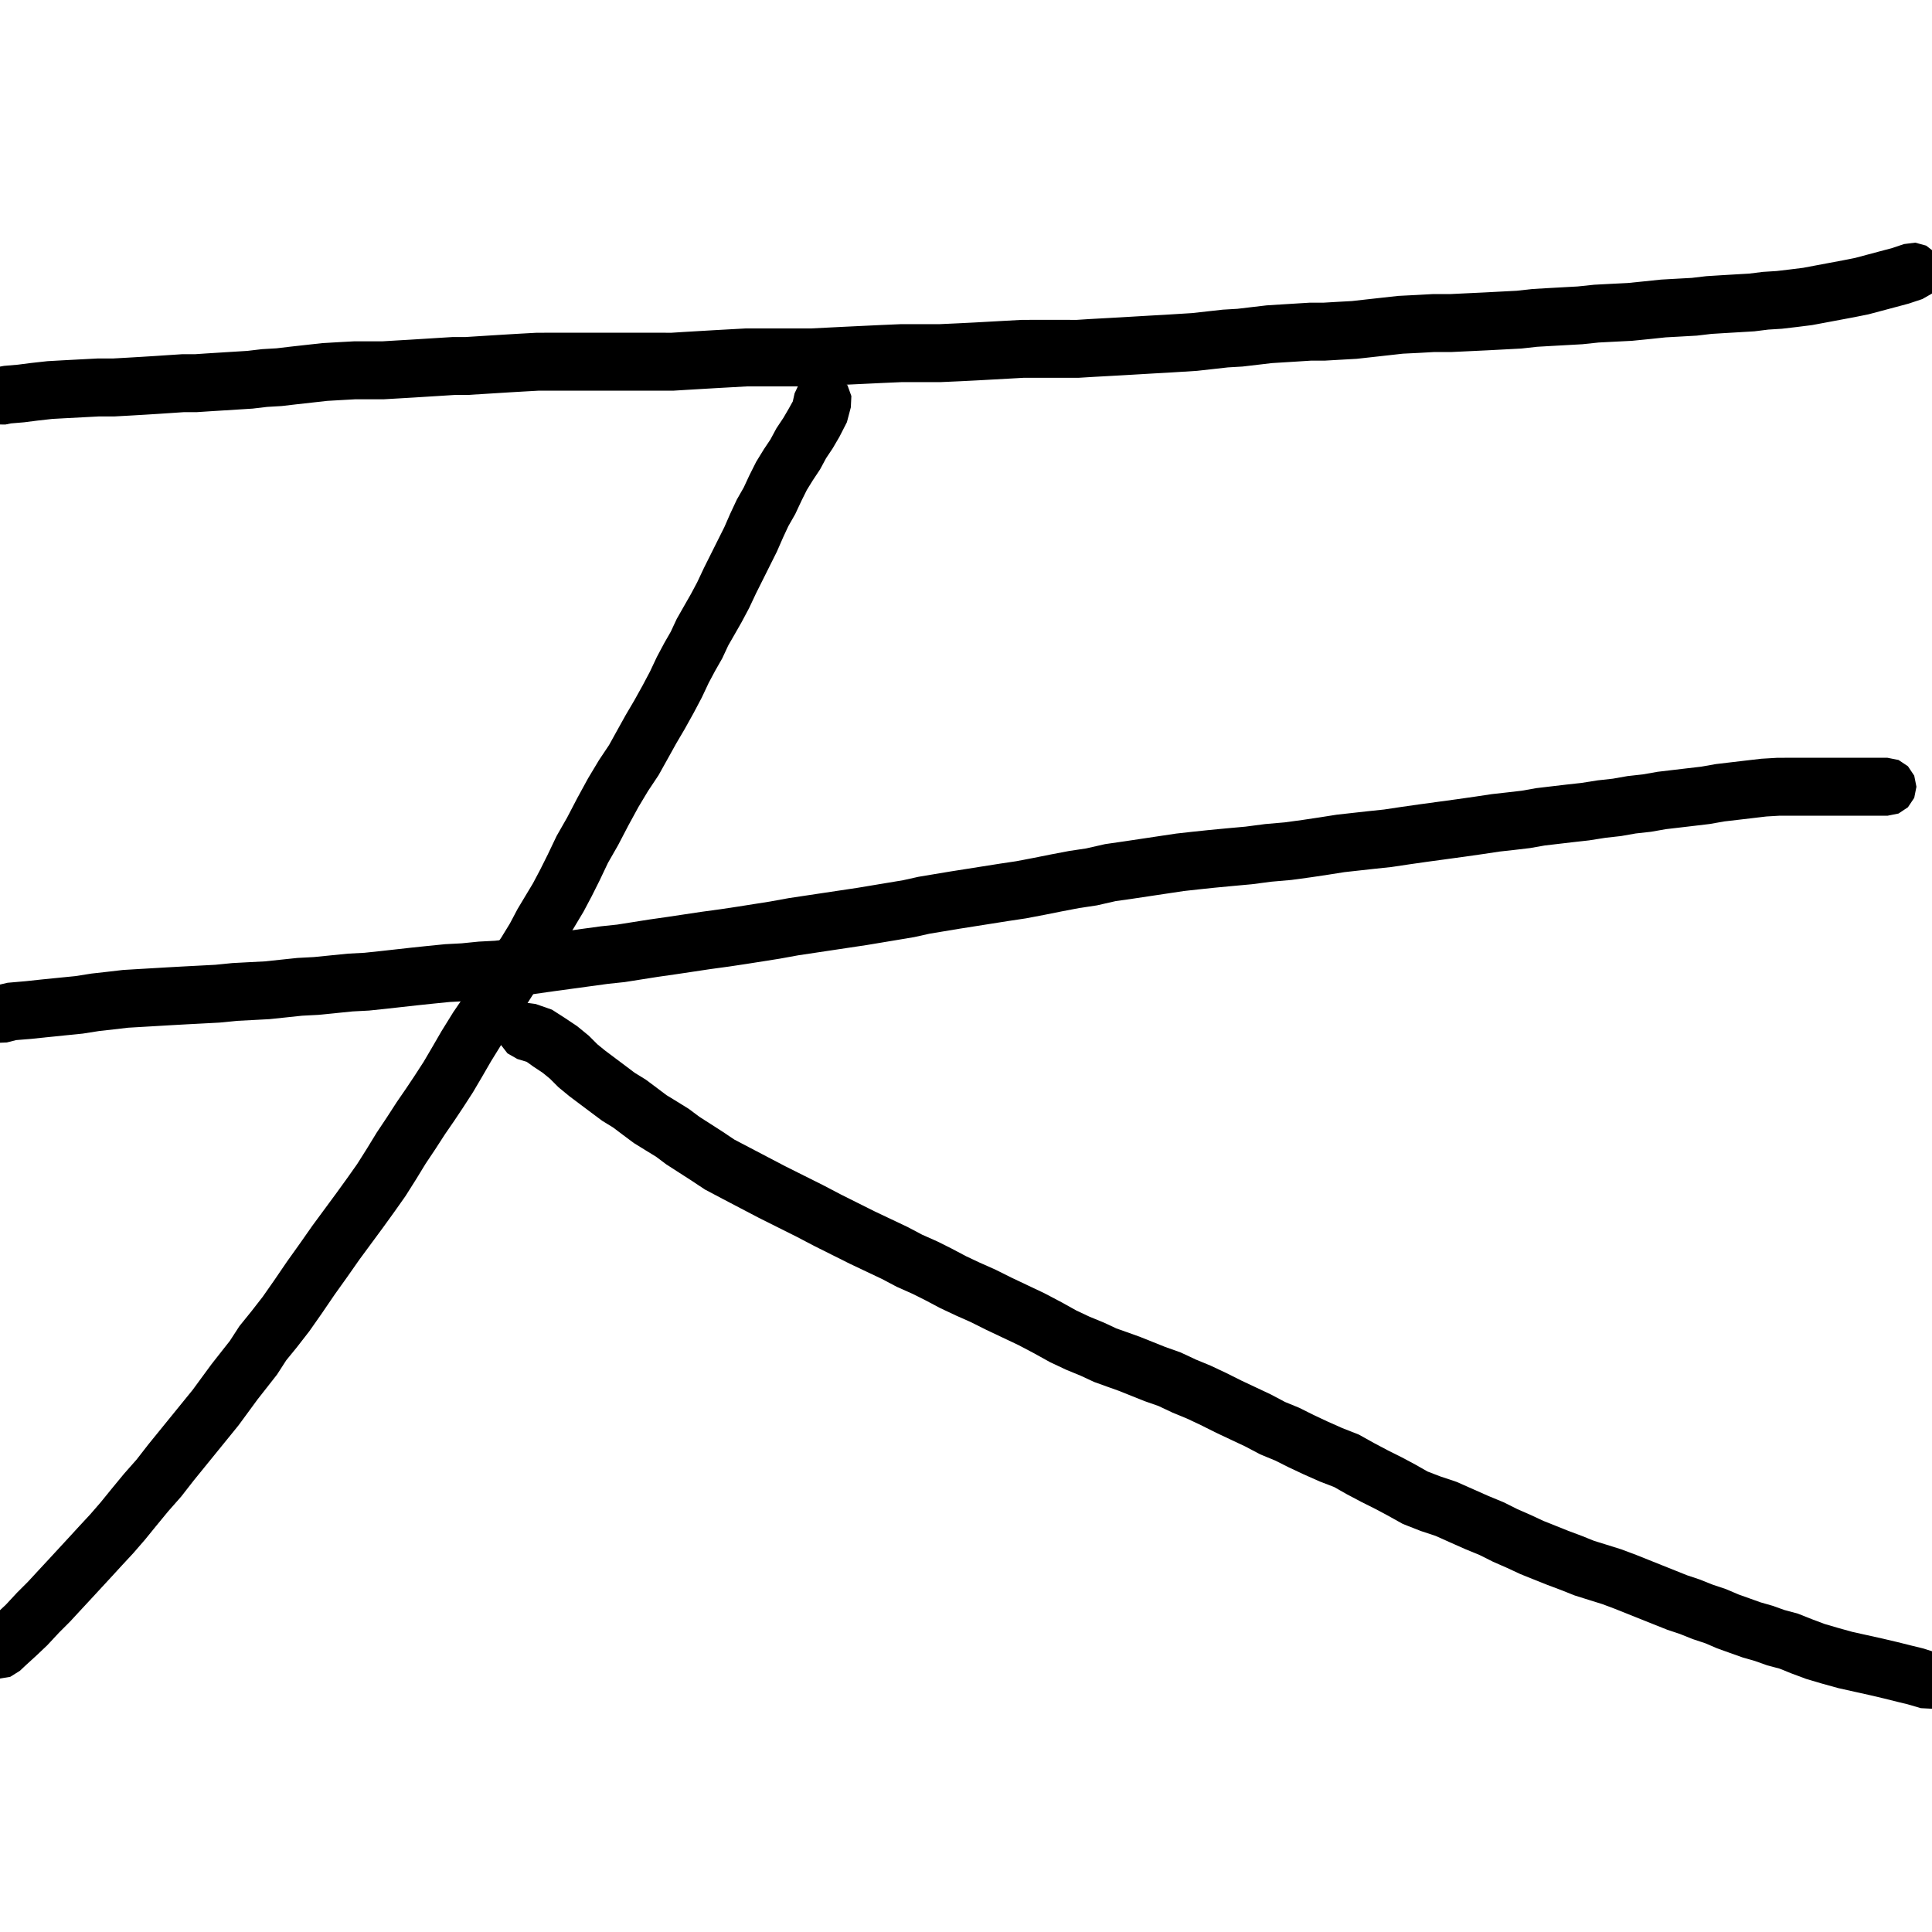
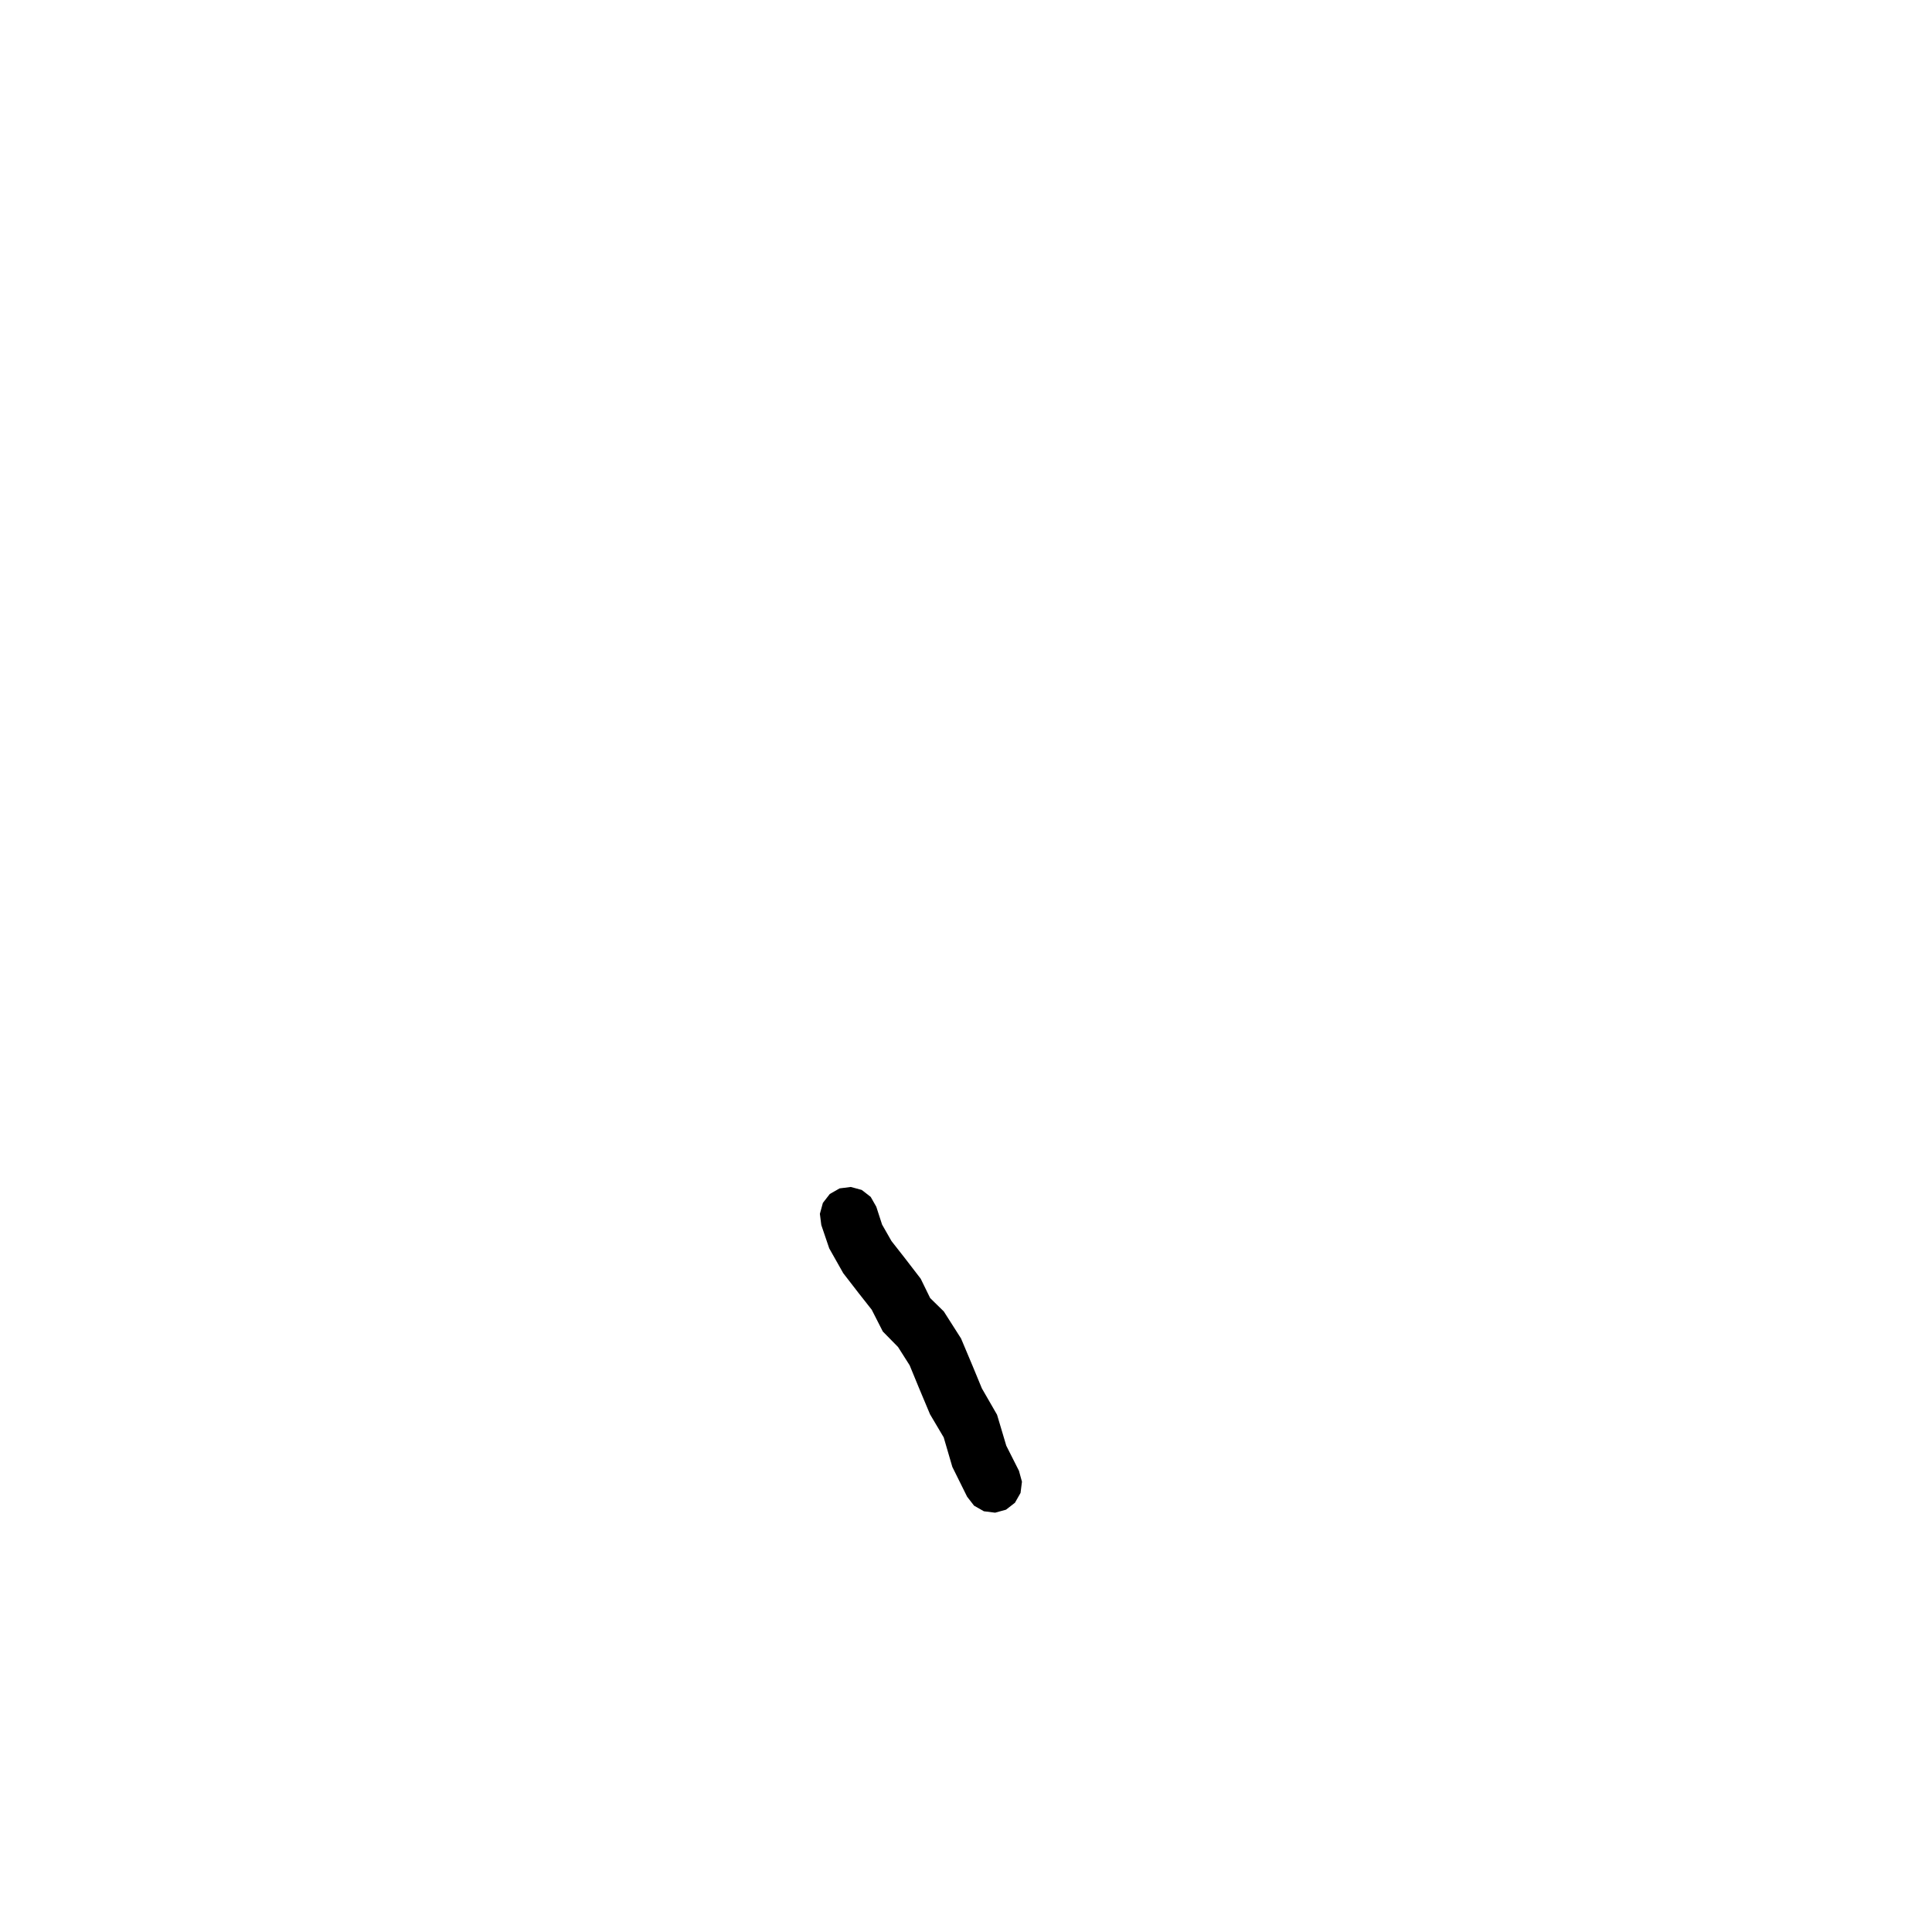
<svg xmlns="http://www.w3.org/2000/svg" viewBox="0 0 300 300" width="300" height="300">
-   <path d="M 295.66 37.898 L 293.79 38.523 L 291.924 39.019 L 289.924 39.552 L 288.061 40.051 L 286.228 40.415 L 284.121 40.81 L 281.987 41.21 L 279.989 41.587 L 278.009 41.833 L 275.876 42.085 L 273.73 42.22 L 271.609 42.485 L 269.486 42.608 L 267.211 42.742 L 264.943 42.885 L 262.699 43.15 L 260.434 43.274 L 257.92 43.415 L 255.291 43.69 L 252.747 43.946 L 250.186 44.073 L 247.529 44.214 L 244.986 44.481 L 242.7 44.607 L 240.293 44.741 L 237.899 44.883 L 235.52 45.148 L 233.113 45.273 L 230.592 45.406 L 227.803 45.538 L 225.107 45.668 L 222.432 45.668 L 219.913 45.806 L 217.129 45.947 L 214.586 46.228 L 212.186 46.494 L 209.91 46.749 L 207.627 46.874 L 205.48 47.002 L 203.343 47.002 L 201.069 47.142 L 198.936 47.275 L 196.676 47.418 L 194.291 47.697 L 192.155 47.951 L 189.899 48.083 L 187.386 48.361 L 185.088 48.617 L 183.069 48.742 L 180.952 48.874 L 178.56 49.007 L 176.286 49.141 L 174.027 49.274 L 171.634 49.407 L 169.219 49.541 L 167.209 49.669 L 165.217 49.667 L 163.083 49.667 L 160.95 49.667 L 158.684 49.669 L 156.167 49.807 L 153.767 49.94 L 151.38 50.073 L 148.736 50.205 L 145.914 50.334 L 143.083 50.333 L 139.919 50.334 L 136.746 50.471 L 133.936 50.605 L 131.131 50.739 L 128.459 50.872 L 125.904 51.001 L 123.35 51 L 120.683 51 L 118.283 51 L 115.758 51.002 L 113.234 51.14 L 110.827 51.274 L 108.552 51.408 L 106.278 51.542 L 104.272 51.669 L 102.417 51.667 L 100.417 51.667 L 98.417 51.667 L 96.417 51.667 L 94.417 51.667 L 92.417 51.667 L 90.283 51.667 L 88.017 51.667 L 85.75 51.667 L 83.355 51.669 L 80.827 51.807 L 78.544 51.942 L 76.403 52.075 L 74.269 52.209 L 72.272 52.336 L 70.272 52.336 L 68.003 52.475 L 65.869 52.609 L 63.744 52.742 L 61.486 52.874 L 59.347 53.002 L 57.35 53 L 54.955 53.002 L 52.427 53.141 L 50.032 53.283 L 47.52 53.561 L 45.106 53.829 L 42.955 54.084 L 40.688 54.217 L 38.409 54.485 L 36.403 54.609 L 34.269 54.742 L 32.127 54.876 L 30.267 55.002 L 28.267 55.002 L 26.117 55.143 L 24.127 55.276 L 22.011 55.408 L 19.76 55.541 L 17.492 55.668 L 15.095 55.668 L 12.447 55.806 L 9.907 55.94 L 7.376 56.082 L 4.818 56.365 L 2.791 56.625 L 0.62 56.811 L 0 56.925 L 0 65.914 L 0.842 65.921 L 1.714 65.744 L 3.742 65.575 L 5.882 65.302 L 8.124 65.051 L 10.393 64.927 L 12.92 64.794 L 15.338 64.665 L 17.742 64.665 L 20.273 64.526 L 22.556 64.392 L 24.706 64.257 L 26.716 64.123 L 28.567 63.998 L 30.567 63.998 L 32.706 63.857 L 34.831 63.725 L 36.964 63.591 L 39.224 63.448 L 41.479 63.183 L 43.746 63.049 L 46.128 62.771 L 48.514 62.506 L 50.801 62.25 L 52.94 62.126 L 55.212 61.998 L 57.35 62 L 59.62 61.998 L 62.014 61.859 L 64.289 61.725 L 66.431 61.591 L 68.564 61.458 L 70.562 61.331 L 72.562 61.331 L 74.831 61.191 L 76.964 61.058 L 79.089 60.925 L 81.34 60.793 L 83.612 60.665 L 85.75 60.667 L 88.017 60.667 L 90.283 60.667 L 92.417 60.667 L 94.417 60.667 L 96.417 60.667 L 98.417 60.667 L 100.417 60.667 L 102.417 60.667 L 104.562 60.664 L 106.822 60.525 L 109.081 60.392 L 111.34 60.259 L 113.733 60.126 L 116.008 59.998 L 118.283 60 L 120.683 60 L 123.35 60 L 126.129 59.999 L 128.908 59.861 L 131.569 59.728 L 134.364 59.595 L 137.154 59.462 L 140.114 59.332 L 143.083 59.333 L 146.119 59.332 L 149.164 59.195 L 151.853 59.06 L 154.266 58.926 L 156.666 58.793 L 158.949 58.665 L 160.95 58.667 L 163.083 58.667 L 165.217 58.667 L 167.491 58.664 L 169.748 58.526 L 172.133 58.393 L 174.54 58.259 L 176.814 58.126 L 179.073 57.993 L 181.481 57.859 L 183.631 57.725 L 185.879 57.583 L 188.38 57.306 L 190.668 57.05 L 192.946 56.916 L 195.342 56.636 L 197.491 56.382 L 199.497 56.258 L 201.631 56.125 L 203.624 55.998 L 205.753 55.998 L 208.14 55.859 L 210.657 55.718 L 213.18 55.439 L 215.58 55.172 L 217.837 54.919 L 220.387 54.794 L 222.668 54.665 L 225.326 54.665 L 228.231 54.528 L 231.041 54.394 L 233.587 54.26 L 236.247 54.119 L 238.668 53.85 L 240.807 53.726 L 243.2 53.593 L 245.714 53.452 L 248.238 53.186 L 250.647 53.061 L 253.42 52.921 L 256.209 52.643 L 258.647 52.385 L 260.933 52.26 L 263.468 52.117 L 265.757 51.848 L 267.756 51.725 L 270.014 51.592 L 272.424 51.448 L 274.57 51.18 L 276.691 51.048 L 279.092 50.767 L 281.378 50.479 L 283.646 50.056 L 285.779 49.656 L 287.938 49.251 L 290.106 48.816 L 292.243 48.248 L 294.243 47.715 L 296.376 47.144 L 298.506 46.436 L 300 45.584 L 300 38.843 L 299.096 38.142 L 297.402 37.678 Z" fill="black" fill-rule="nonzero" />
-   <path d="M 293.083 117.667 L 291.083 117.667 L 289.083 117.667 L 286.95 117.667 L 284.817 117.667 L 282.683 117.667 L 280.55 117.667 L 278.283 117.667 L 276.014 117.669 L 273.488 117.817 L 271.091 118.097 L 268.824 118.364 L 266.429 118.648 L 264.162 119.048 L 262.024 119.297 L 259.758 119.564 L 257.362 119.848 L 255.114 120.245 L 252.714 120.512 L 250.447 120.912 L 248.081 121.174 L 245.547 121.574 L 243.239 121.829 L 240.958 122.097 L 238.562 122.381 L 236.295 122.781 L 234.172 123.029 L 231.696 123.305 L 228.965 123.714 L 226.195 124.11 L 223.275 124.508 L 220.328 124.91 L 217.498 125.314 L 214.911 125.703 L 212.466 125.959 L 210.053 126.228 L 207.547 126.507 L 204.932 126.919 L 202.314 127.312 L 199.52 127.694 L 196.464 127.96 L 193.386 128.361 L 190.533 128.619 L 187.702 128.889 L 185.133 129.159 L 182.63 129.438 L 179.882 129.85 L 177.216 130.25 L 174.565 130.647 L 171.594 131.076 L 168.641 131.746 L 166.059 132.131 L 163.155 132.683 L 160.488 133.217 L 157.793 133.731 L 155.199 134.119 L 152.648 134.522 L 150.115 134.922 L 147.563 135.325 L 145.144 135.728 L 142.624 136.149 L 140.224 136.683 L 137.944 137.061 L 135.544 137.461 L 133.182 137.855 L 130.549 138.25 L 127.882 138.65 L 125.216 139.05 L 122.477 139.461 L 119.526 139.998 L 117.048 140.388 L 114.532 140.786 L 111.914 141.179 L 108.98 141.579 L 106.282 141.983 L 103.632 142.381 L 100.816 142.783 L 98.248 143.188 L 95.83 143.572 L 93.339 143.833 L 90.342 144.241 L 87.409 144.641 L 84.461 145.043 L 81.632 145.447 L 79.03 145.838 L 76.853 146.081 L 74.338 146.213 L 71.672 146.48 L 69.138 146.613 L 66.358 146.89 L 63.8 147.159 L 61.386 147.428 L 59 147.693 L 56.596 147.947 L 54.072 148.08 L 51.302 148.356 L 48.738 148.613 L 46.196 148.747 L 43.546 149.025 L 41.129 149.281 L 38.713 149.406 L 36.072 149.547 L 33.405 149.813 L 30.98 149.94 L 28.44 150.073 L 26.027 150.207 L 23.752 150.341 L 21.486 150.474 L 19.088 150.617 L 16.706 150.896 L 14.214 151.174 L 11.711 151.57 L 9.169 151.822 L 6.486 152.091 L 4.039 152.354 L 1.169 152.605 L 0 152.879 L 0 161.917 L 1.06 161.873 L 2.498 161.506 L 4.895 161.313 L 7.414 161.043 L 10.064 160.778 L 12.856 160.497 L 15.419 160.093 L 17.728 159.838 L 19.879 159.583 L 22.014 159.459 L 24.281 159.326 L 26.54 159.193 L 28.926 159.06 L 31.453 158.927 L 34.095 158.787 L 36.762 158.52 L 39.187 158.394 L 41.838 158.253 L 44.488 157.975 L 46.904 157.719 L 49.428 157.587 L 52.198 157.311 L 54.762 157.053 L 57.304 156.919 L 59.967 156.641 L 62.38 156.372 L 64.767 156.107 L 67.276 155.843 L 69.829 155.587 L 72.362 155.453 L 75.028 155.187 L 77.58 155.052 L 80.204 154.762 L 82.935 154.353 L 85.705 153.957 L 88.625 153.559 L 91.558 153.159 L 94.428 152.767 L 97.004 152.495 L 99.652 152.078 L 102.151 151.684 L 104.935 151.286 L 107.618 150.884 L 110.253 150.488 L 113.186 150.088 L 115.901 149.681 L 118.452 149.278 L 121.041 148.869 L 123.957 148.339 L 126.551 147.95 L 129.218 147.55 L 131.884 147.15 L 134.585 146.745 L 137.023 146.339 L 139.423 145.939 L 141.942 145.517 L 144.342 144.984 L 146.623 144.605 L 149.004 144.209 L 151.519 143.812 L 154.052 143.412 L 156.568 143.014 L 159.307 142.602 L 162.212 142.05 L 164.878 141.517 L 167.574 141.002 L 170.325 140.587 L 173.24 139.924 L 175.868 139.553 L 178.551 139.15 L 181.218 138.75 L 183.804 138.362 L 186.1 138.107 L 188.598 137.844 L 191.367 137.581 L 194.38 137.306 L 197.436 136.907 L 200.514 136.639 L 203.586 136.221 L 206.301 135.814 L 208.753 135.426 L 211.047 135.172 L 213.434 134.907 L 216.056 134.63 L 218.802 134.219 L 221.572 133.823 L 224.491 133.425 L 227.439 133.024 L 230.268 132.619 L 232.87 132.228 L 235.194 131.971 L 237.605 131.685 L 239.871 131.285 L 242.009 131.036 L 244.261 130.771 L 246.753 130.493 L 249.286 130.093 L 251.72 129.821 L 253.986 129.421 L 256.386 129.155 L 258.671 128.752 L 260.809 128.503 L 263.076 128.236 L 265.471 127.952 L 267.738 127.552 L 269.876 127.303 L 272.142 127.036 L 274.279 126.783 L 276.286 126.665 L 278.283 126.667 L 280.55 126.667 L 282.683 126.667 L 284.817 126.667 L 286.95 126.667 L 289.083 126.667 L 291.083 126.667 L 293.083 126.667 L 294.805 126.324 L 296.265 125.349 L 297.241 123.889 L 297.583 122.167 L 297.241 120.445 L 296.265 118.985 L 294.805 118.009 Z" fill="black" fill-rule="nonzero" />
-   <path d="M 123.384 61.075 L 123.106 62.329 L 122.48 63.452 L 121.667 64.848 L 120.558 66.518 L 119.625 68.251 L 118.626 69.741 L 117.416 71.715 L 116.364 73.81 L 115.486 75.699 L 114.42 77.566 L 113.382 79.781 L 112.475 81.857 L 111.458 83.888 L 110.392 86.021 L 109.301 88.203 L 108.258 90.421 L 107.277 92.259 L 106.243 94.067 L 105.086 96.099 L 104.153 98.099 L 103.143 99.859 L 101.992 102.021 L 100.925 104.288 L 99.795 106.42 L 98.51 108.734 L 97.176 111.001 L 95.816 113.448 L 94.577 115.687 L 93.012 118.03 L 91.31 120.867 L 89.646 123.916 L 88.066 126.945 L 86.43 129.812 L 85.038 132.729 L 83.882 135.042 L 82.761 137.16 L 81.625 139.051 L 80.361 141.16 L 79.176 143.401 L 77.841 145.584 L 76.125 148.092 L 74.173 151.16 L 72.343 154.3 L 70.379 157.178 L 68.558 160.118 L 67.063 162.699 L 65.788 164.869 L 64.388 167.031 L 63.091 168.976 L 61.606 171.137 L 60.123 173.429 L 58.491 175.877 L 56.995 178.324 L 55.472 180.737 L 53.955 182.884 L 52.248 185.247 L 50.394 187.764 L 48.495 190.342 L 46.609 193.035 L 44.593 195.859 L 42.58 198.81 L 40.794 201.364 L 39.026 203.635 L 37.177 205.92 L 35.68 208.229 L 34.345 209.92 L 32.832 211.847 L 31.321 213.906 L 29.925 215.812 L 28.258 217.862 L 26.524 219.996 L 24.791 222.129 L 23.026 224.302 L 21.218 226.629 L 19.26 228.846 L 17.334 231.184 L 15.636 233.275 L 13.999 235.163 L 12.31 236.981 L 10.838 238.587 L 9.243 240.314 L 7.648 242.043 L 5.915 243.909 L 4.373 245.581 L 2.642 247.312 L 0.944 249.142 L 0 250.033 L 0 260.642 L 1.595 260.374 L 3.084 259.444 L 3.997 258.584 L 5.663 257.064 L 7.356 255.458 L 9.125 253.555 L 10.86 251.819 L 12.519 250.024 L 14.252 248.157 L 15.857 246.419 L 17.462 244.68 L 18.923 243.086 L 20.701 241.171 L 22.531 239.058 L 24.3 236.883 L 26.107 234.687 L 28.148 232.371 L 30.074 229.898 L 31.776 227.804 L 33.509 225.671 L 35.243 223.538 L 37.042 221.321 L 38.579 219.228 L 40.002 217.286 L 41.422 215.48 L 43.02 213.438 L 44.456 211.213 L 46.074 209.232 L 48.039 206.703 L 49.986 203.924 L 51.974 201.008 L 53.957 198.232 L 55.805 195.591 L 57.639 193.103 L 59.518 190.553 L 61.278 188.116 L 62.961 185.73 L 64.638 183.076 L 66.075 180.723 L 67.644 178.371 L 69.094 176.129 L 70.542 174.024 L 71.912 171.969 L 73.445 169.598 L 74.837 167.234 L 76.275 164.749 L 77.921 162.089 L 79.957 159.1 L 81.861 155.84 L 83.642 153.042 L 85.392 150.482 L 86.99 147.866 L 88.205 145.573 L 89.342 143.682 L 90.605 141.573 L 91.885 139.158 L 93.129 136.671 L 94.403 133.988 L 95.967 131.255 L 97.587 128.151 L 99.124 125.333 L 100.621 122.836 L 102.256 120.38 L 103.684 117.819 L 104.99 115.466 L 106.324 113.199 L 107.705 110.714 L 108.975 108.312 L 110.042 106.046 L 111.023 104.207 L 112.147 102.234 L 113.08 100.234 L 114.057 98.533 L 115.157 96.607 L 116.308 94.446 L 117.399 92.13 L 118.442 90.046 L 119.508 87.912 L 120.625 85.677 L 121.585 83.485 L 122.414 81.701 L 123.48 79.834 L 124.469 77.723 L 125.284 76.085 L 126.207 74.592 L 127.342 72.882 L 128.275 71.149 L 129.299 69.618 L 130.353 67.814 L 131.506 65.56 L 132.116 63.258 L 132.201 61.504 L 131.609 59.851 L 130.429 58.551 L 128.841 57.801 L 127.088 57.716 L 125.435 58.308 L 124.134 59.488 Z" fill="black" fill-rule="nonzero" />
-   <path d="M 80.327 164.436 L 81.798 164.888 L 82.854 165.644 L 84.275 166.585 L 85.398 167.504 L 86.731 168.837 L 88.443 170.244 L 90.117 171.5 L 91.717 172.7 L 93.486 174.021 L 95.22 175.088 L 96.65 176.167 L 98.42 177.488 L 100.325 178.666 L 101.886 179.621 L 103.455 180.8 L 105.45 182.085 L 107.284 183.264 L 109.468 184.712 L 112.192 186.151 L 114.995 187.62 L 117.834 189.106 L 120.804 190.592 L 123.7 192.039 L 126.499 193.505 L 129.204 194.858 L 131.913 196.212 L 134.49 197.433 L 136.938 198.592 L 139.251 199.814 L 141.701 200.905 L 143.689 201.9 L 146.004 203.125 L 148.412 204.259 L 150.762 205.302 L 153.115 206.48 L 155.69 207.7 L 158.138 208.858 L 160.544 210.125 L 163.025 211.502 L 165.534 212.684 L 167.813 213.623 L 169.896 214.591 L 171.97 215.338 L 173.754 215.974 L 175.679 216.745 L 177.77 217.58 L 179.903 218.328 L 182.067 219.35 L 184.334 220.284 L 186.451 221.281 L 188.851 222.481 L 191.167 223.572 L 193.338 224.592 L 195.701 225.838 L 198.021 226.797 L 200.053 227.816 L 202.412 228.926 L 204.953 230.054 L 207.167 230.905 L 209.062 231.984 L 211.423 233.234 L 213.553 234.299 L 215.453 235.312 L 217.834 236.638 L 220.622 237.732 L 222.919 238.494 L 225.122 239.479 L 227.577 240.569 L 229.755 241.463 L 231.84 242.508 L 234.031 243.468 L 236.094 244.429 L 238.212 245.278 L 240.259 246.097 L 242.392 246.897 L 244.512 247.741 L 246.808 248.462 L 248.82 249.089 L 250.792 249.83 L 252.745 250.611 L 254.745 251.411 L 256.745 252.211 L 258.868 253.058 L 260.868 253.725 L 262.868 254.525 L 264.821 255.174 L 266.638 255.955 L 268.636 256.671 L 270.64 257.384 L 272.506 257.917 L 274.416 258.598 L 276.327 259.102 L 278.126 259.83 L 280.46 260.702 L 282.914 261.427 L 285.459 262.132 L 287.974 262.693 L 290.347 263.22 L 292.556 263.74 L 294.672 264.269 L 296.214 264.641 L 298.262 265.242 L 300 265.333 L 300 265.333 L 300 256.333 L 300 256.333 L 300 256.333 L 300 256.403 L 298.586 255.959 L 296.828 255.531 L 294.677 254.993 L 292.353 254.446 L 289.926 253.907 L 287.641 253.401 L 285.386 252.773 L 283.306 252.164 L 281.374 251.437 L 279.173 250.564 L 277.084 250.002 L 275.26 249.349 L 273.394 248.816 L 271.664 248.196 L 269.929 247.578 L 268.013 246.759 L 265.966 246.075 L 263.966 245.275 L 261.966 244.608 L 260.088 243.855 L 258.088 243.055 L 256.088 242.255 L 254.041 241.437 L 251.746 240.578 L 249.492 239.871 L 247.522 239.259 L 245.641 238.503 L 243.508 237.703 L 241.555 236.922 L 239.673 236.171 L 237.735 235.265 L 235.66 234.359 L 233.479 233.27 L 231.123 232.297 L 228.778 231.255 L 226.181 230.106 L 223.678 229.268 L 221.666 228.495 L 219.78 227.421 L 217.681 226.301 L 215.544 225.233 L 213.372 224.083 L 210.999 222.762 L 208.414 221.746 L 206.154 220.741 L 203.98 219.718 L 201.745 218.603 L 199.533 217.695 L 197.362 216.542 L 194.999 215.428 L 192.783 214.386 L 190.383 213.186 L 187.966 212.05 L 185.7 211.116 L 183.33 210.006 L 180.93 209.153 L 179.021 208.389 L 176.946 207.559 L 174.997 206.862 L 173.337 206.275 L 171.42 205.377 L 169.166 204.45 L 167.141 203.498 L 164.823 202.208 L 162.162 200.808 L 159.543 199.567 L 157.052 198.387 L 154.605 197.164 L 152.154 196.074 L 150.029 195.075 L 147.811 193.9 L 145.533 192.762 L 143.183 191.719 L 140.962 190.542 L 138.343 189.3 L 135.854 188.121 L 133.229 186.808 L 130.601 185.495 L 127.8 184.027 L 124.829 182.542 L 121.933 181.094 L 119.171 179.647 L 116.375 178.182 L 114.032 176.955 L 112.216 175.736 L 110.317 174.515 L 108.578 173.4 L 106.947 172.179 L 105.042 171.001 L 103.48 170.045 L 102.05 168.967 L 100.28 167.645 L 98.547 166.579 L 97.117 165.5 L 95.517 164.3 L 93.99 163.156 L 92.769 162.163 L 91.436 160.83 L 89.625 159.348 L 87.846 158.156 L 85.702 156.779 L 83.173 155.898 L 81.431 155.678 L 79.737 156.142 L 78.35 157.218 L 77.481 158.744 L 77.261 160.486 L 77.725 162.179 L 78.802 163.566 Z" fill="black" fill-rule="nonzero" />
+   <path d="M 127.531 190.223 L 128.763 193.847 L 130.936 197.696 L 133.368 200.843 L 135.355 203.363 L 137.084 206.755 L 139.448 209.163 L 141.25 212.002 L 142.686 215.491 L 144.415 219.612 L 146.539 223.2 L 147.878 227.779 L 150.175 232.412 L 151.252 233.8 L 152.777 234.669 L 154.519 234.889 L 156.212 234.425 L 157.6 233.348 L 158.469 231.823 L 158.689 230.081 L 158.225 228.388 L 156.255 224.488 L 154.822 219.68 L 152.465 215.588 L 150.994 212.029 L 149.23 207.838 L 146.552 203.637 L 144.436 201.565 L 142.965 198.557 L 140.472 195.317 L 138.424 192.704 L 136.97 190.153 L 136.069 187.377 L 135.2 185.852 L 133.813 184.775 L 132.119 184.311 L 130.377 184.531 L 128.852 185.401 L 127.775 186.788 L 127.311 188.481 Z" fill="black" fill-rule="nonzero" />
</svg>
